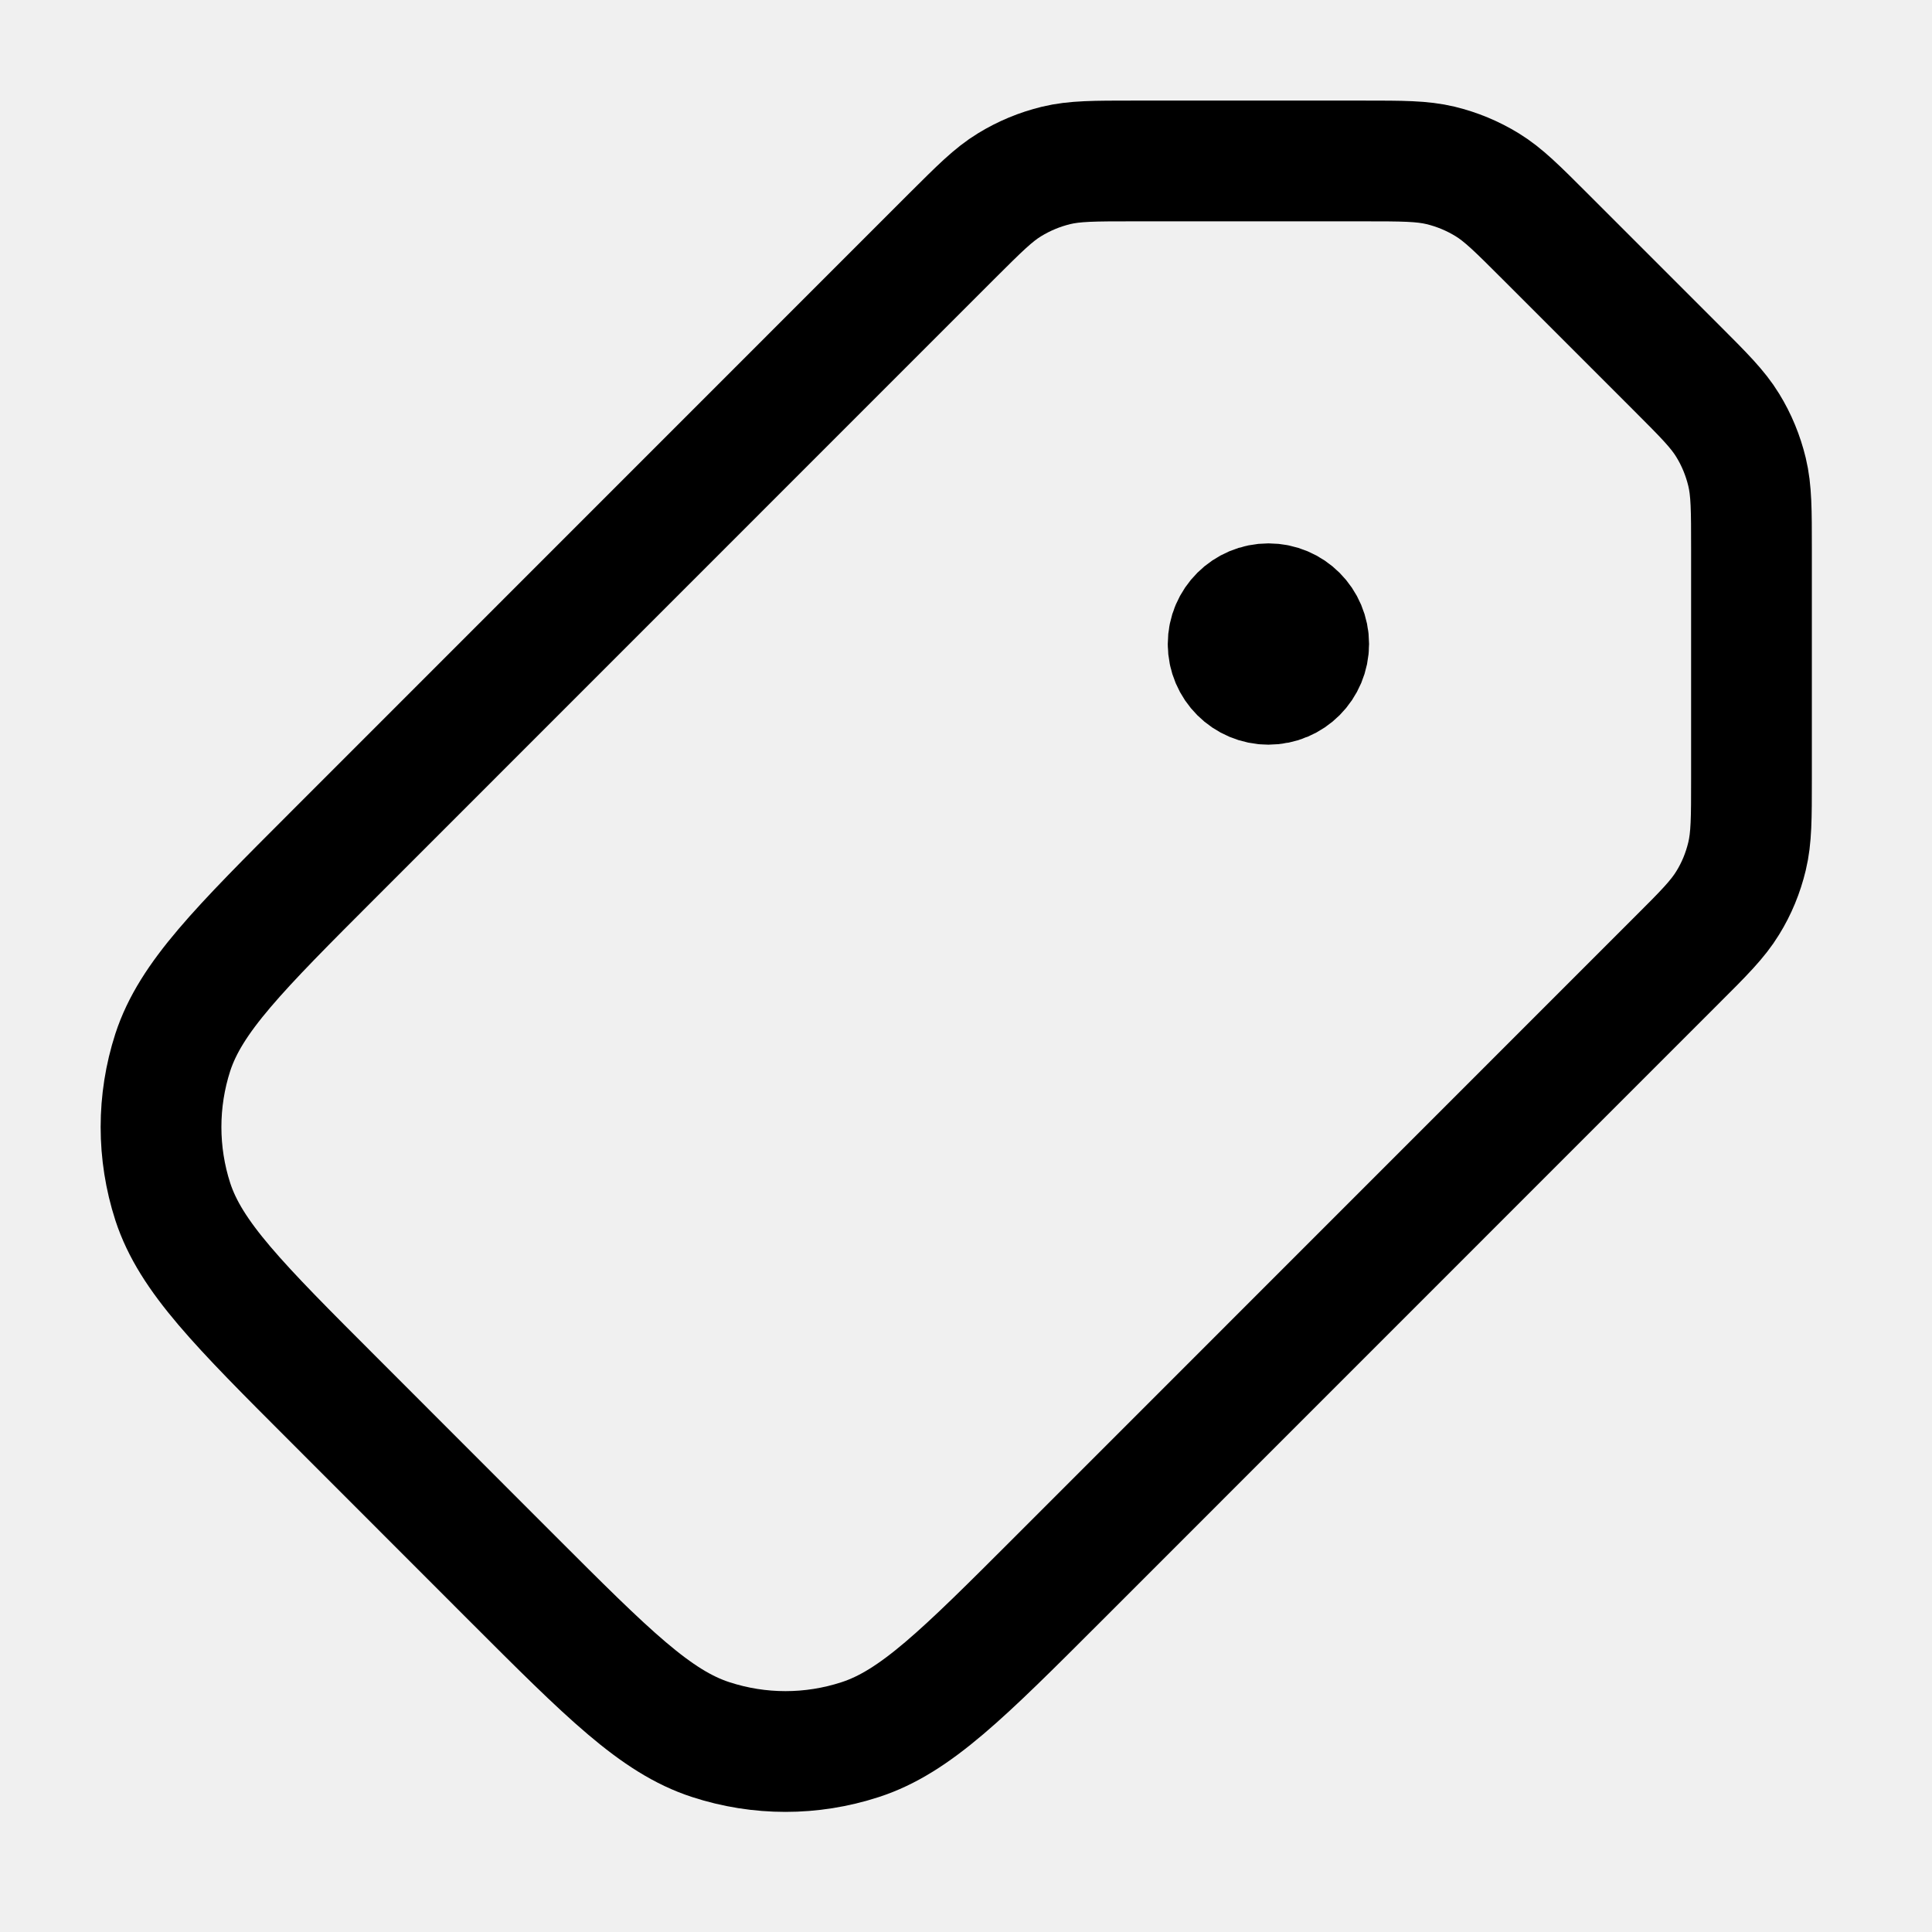
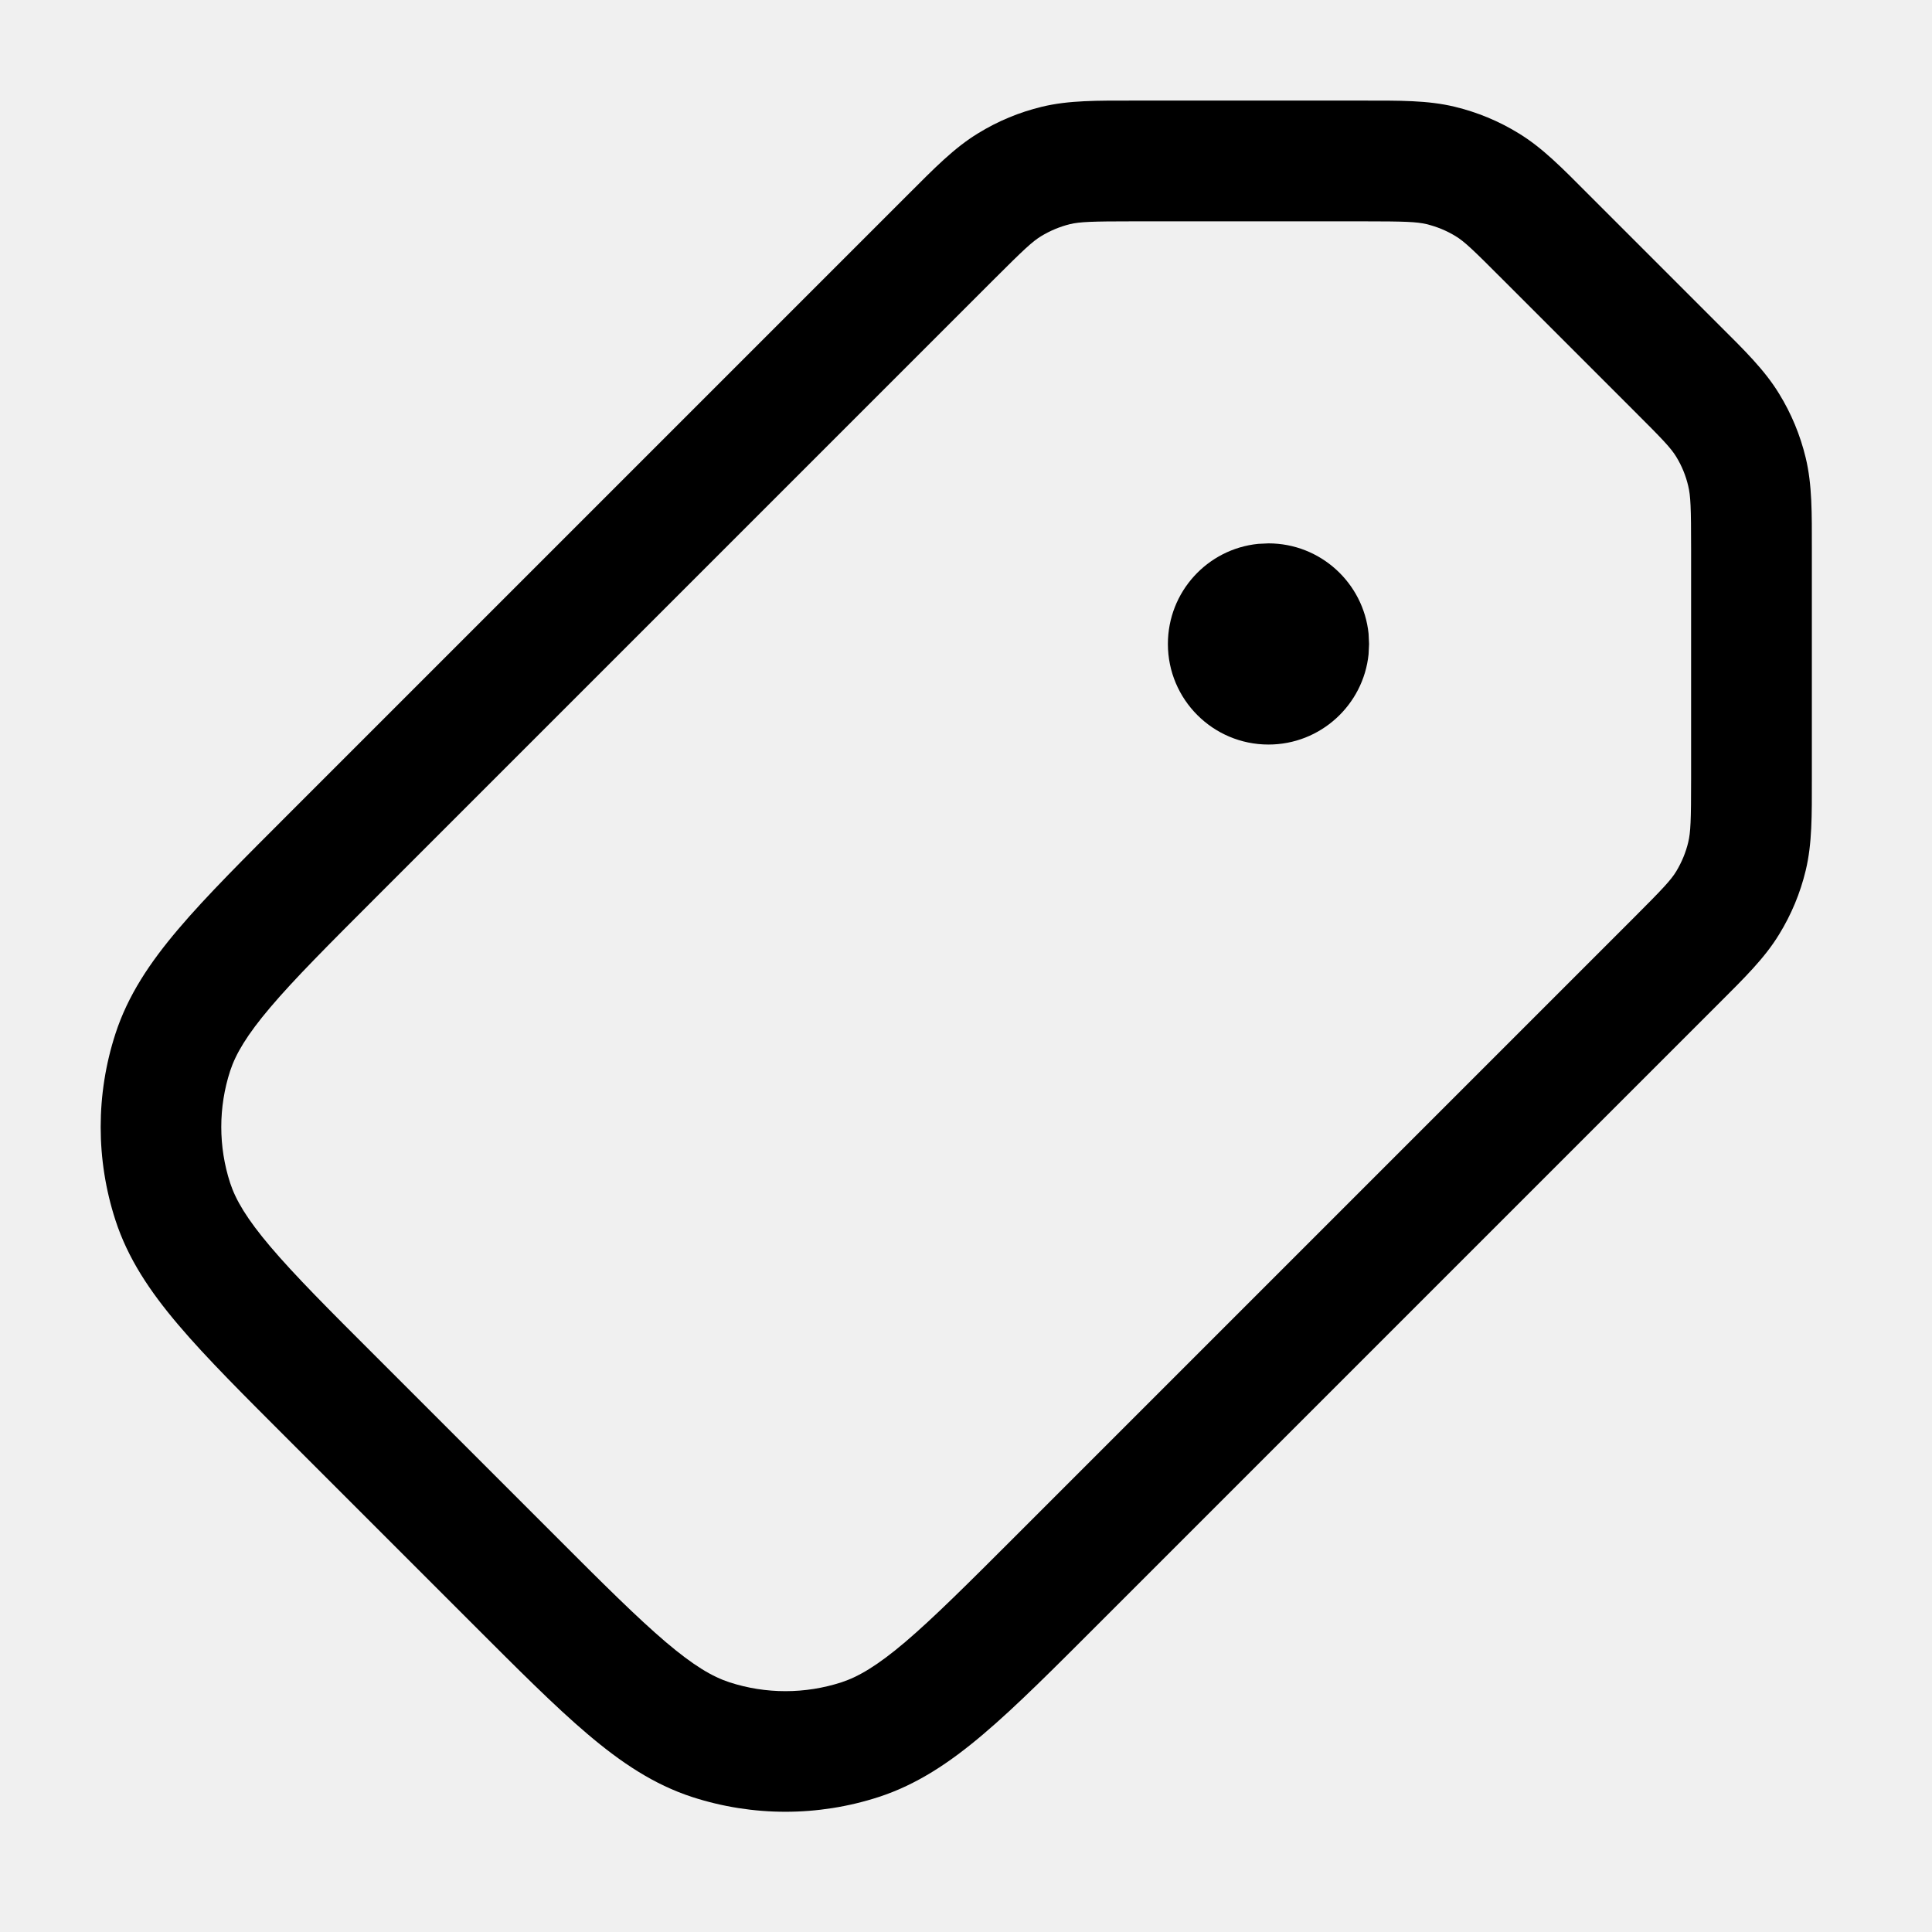
<svg xmlns="http://www.w3.org/2000/svg" width="16" height="16" viewBox="0 0 16 16" fill="none">
  <g clip-path="url(#clip0_65_1116)">
-     <path d="M10.505 5.333H10.498M12.796 1.958L13.88 3.042C14.111 3.273 14.226 3.388 14.308 3.522C14.382 3.642 14.435 3.772 14.468 3.908C14.505 4.061 14.505 4.224 14.505 4.55L14.505 6.45C14.505 6.776 14.505 6.939 14.468 7.092C14.435 7.229 14.382 7.359 14.308 7.478C14.226 7.612 14.111 7.728 13.88 7.958L8.768 13.071C7.976 13.863 7.58 14.259 7.123 14.407C6.721 14.538 6.289 14.538 5.887 14.407C5.43 14.259 5.034 13.863 4.242 13.071L2.768 11.596C1.976 10.804 1.58 10.408 1.431 9.952C1.301 9.55 1.301 9.117 1.431 8.715C1.58 8.259 1.976 7.863 2.768 7.071L7.88 1.958C8.111 1.728 8.226 1.612 8.361 1.53C8.48 1.457 8.61 1.403 8.746 1.37C8.899 1.333 9.062 1.333 9.389 1.333L11.288 1.333C11.614 1.333 11.777 1.333 11.931 1.37C12.067 1.403 12.197 1.457 12.316 1.53C12.45 1.612 12.566 1.728 12.796 1.958ZM10.171 5.333C10.171 5.518 10.321 5.667 10.505 5.667C10.689 5.667 10.838 5.518 10.838 5.333C10.838 5.149 10.689 5 10.505 5C10.321 5 10.171 5.149 10.171 5.333Z" stroke="currentColor" stroke-linecap="round" stroke-linejoin="round" />
+     <path d="M9.389 0.833C9.086 0.833 8.853 0.83 8.629 0.884C8.442 0.929 8.264 1.003 8.1 1.104C7.903 1.224 7.74 1.391 7.526 1.605L2.414 6.717C2.024 7.107 1.709 7.42 1.477 7.694C1.24 7.973 1.059 8.244 0.956 8.561C0.793 9.063 0.793 9.603 0.956 10.105C1.059 10.422 1.24 10.693 1.477 10.972C1.709 11.246 2.024 11.559 2.414 11.949L3.889 13.424C4.279 13.814 4.592 14.129 4.866 14.361C5.145 14.598 5.416 14.779 5.732 14.882C6.234 15.045 6.775 15.045 7.277 14.882C7.593 14.779 7.865 14.598 8.144 14.361C8.418 14.129 8.731 13.814 9.121 13.424L14.233 8.312C14.447 8.098 14.614 7.935 14.734 7.738C14.835 7.574 14.909 7.396 14.954 7.209C15.008 6.985 15.005 6.752 15.005 6.449V4.55C15.005 4.248 15.008 4.015 14.954 3.791C14.909 3.604 14.835 3.425 14.734 3.261C14.614 3.064 14.447 2.901 14.233 2.688L13.15 1.605C12.937 1.391 12.774 1.224 12.577 1.104C12.413 1.003 12.234 0.929 12.047 0.884C11.823 0.83 11.59 0.833 11.288 0.833H9.389ZM10.42 4.504C10 4.546 9.672 4.901 9.672 5.333C9.672 5.793 10.045 6.166 10.505 6.166C10.936 6.166 11.291 5.838 11.334 5.418L11.338 5.333L11.334 5.248C11.291 4.828 10.936 4.5 10.505 4.5L10.42 4.504ZM14.005 6.449C14.005 6.799 14.001 6.893 13.981 6.976C13.961 7.06 13.927 7.141 13.882 7.216C13.838 7.288 13.774 7.357 13.526 7.605L8.414 12.717C8.012 13.119 7.732 13.398 7.496 13.599C7.265 13.795 7.109 13.886 6.969 13.932C6.667 14.03 6.342 14.03 6.041 13.932C5.9 13.886 5.745 13.795 5.514 13.599C5.278 13.398 4.997 13.119 4.596 12.717L3.121 11.242C2.719 10.841 2.439 10.56 2.239 10.324C2.043 10.093 1.952 9.937 1.906 9.797C1.808 9.496 1.808 9.17 1.906 8.869C1.952 8.729 2.043 8.573 2.239 8.342C2.439 8.106 2.719 7.826 3.121 7.424L8.233 2.312C8.481 2.064 8.55 2 8.622 1.956C8.696 1.911 8.777 1.877 8.862 1.856C8.945 1.837 9.039 1.833 9.389 1.833H11.288C11.637 1.833 11.731 1.837 11.813 1.856C11.899 1.877 11.98 1.91 12.055 1.956C12.127 2 12.195 2.064 12.442 2.312L13.526 3.396C13.774 3.643 13.838 3.711 13.882 3.783C13.928 3.858 13.961 3.939 13.981 4.024C14.001 4.107 14.005 4.2 14.005 4.55V6.449Z" fill="currentColor" />
  </g>
  <defs>
    <clipPath id="clip0_65_1116">
      <rect width="16" height="16" fill="white" />
    </clipPath>
  </defs>
</svg>
